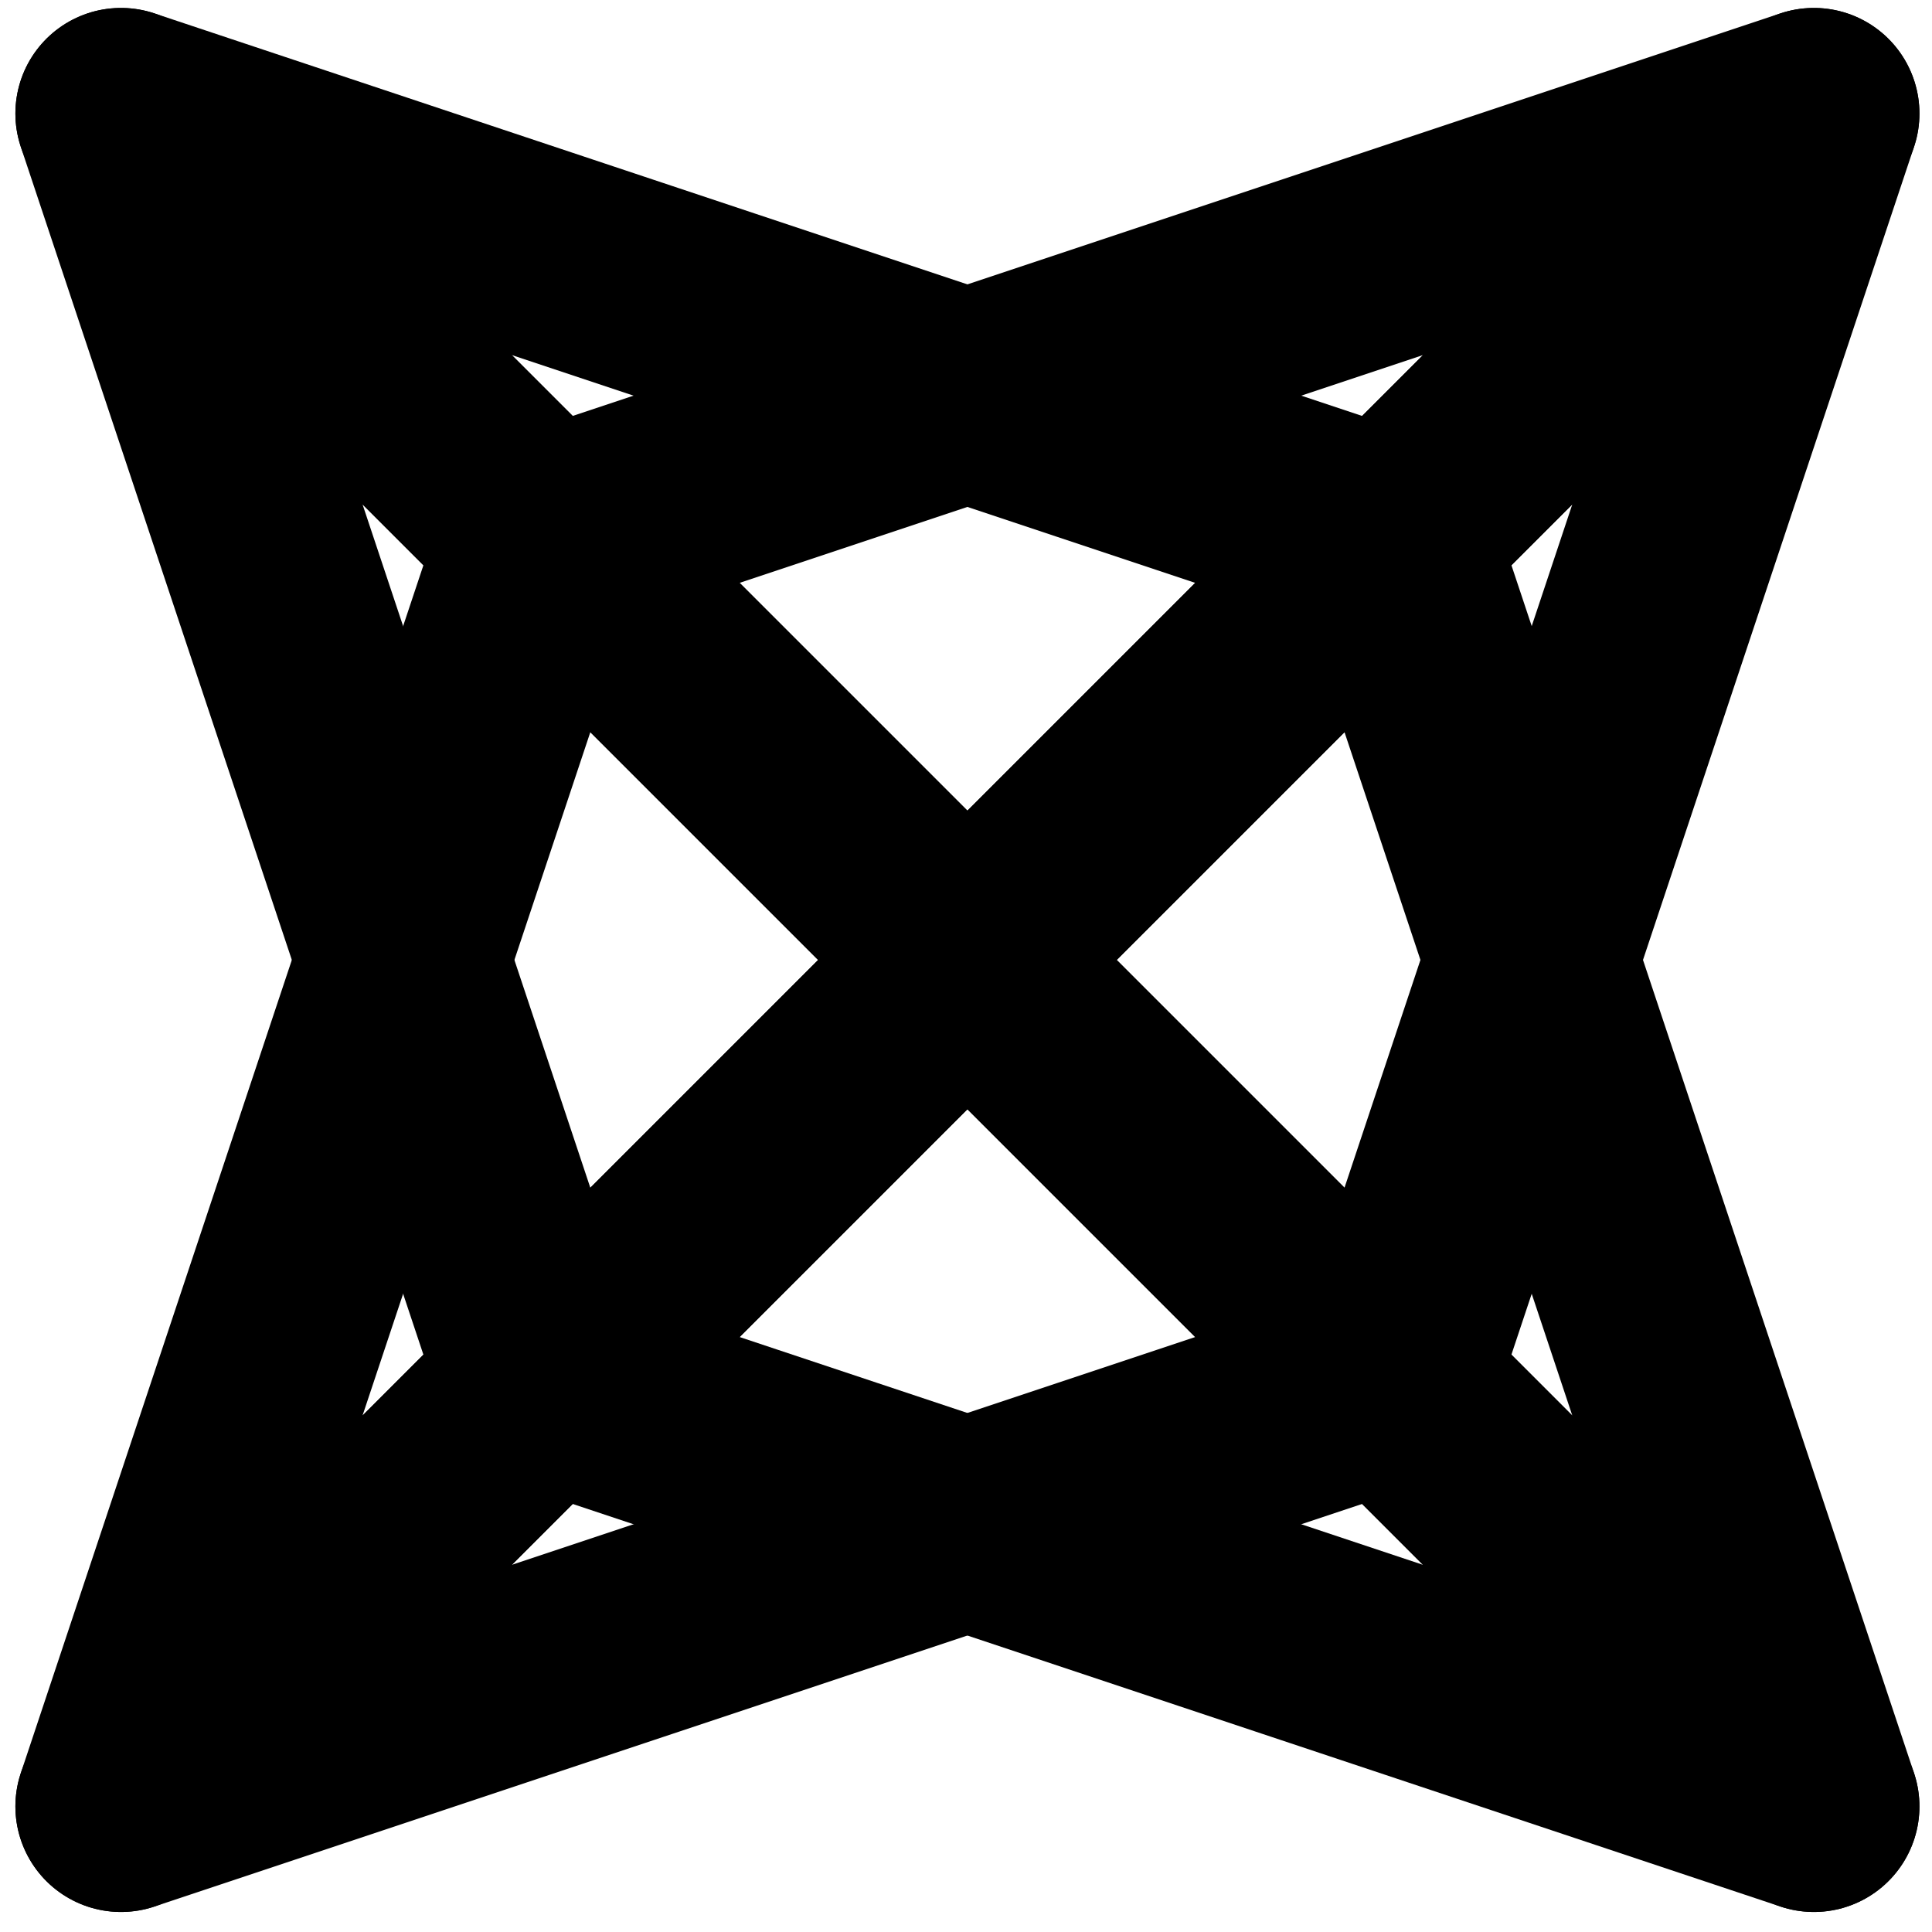
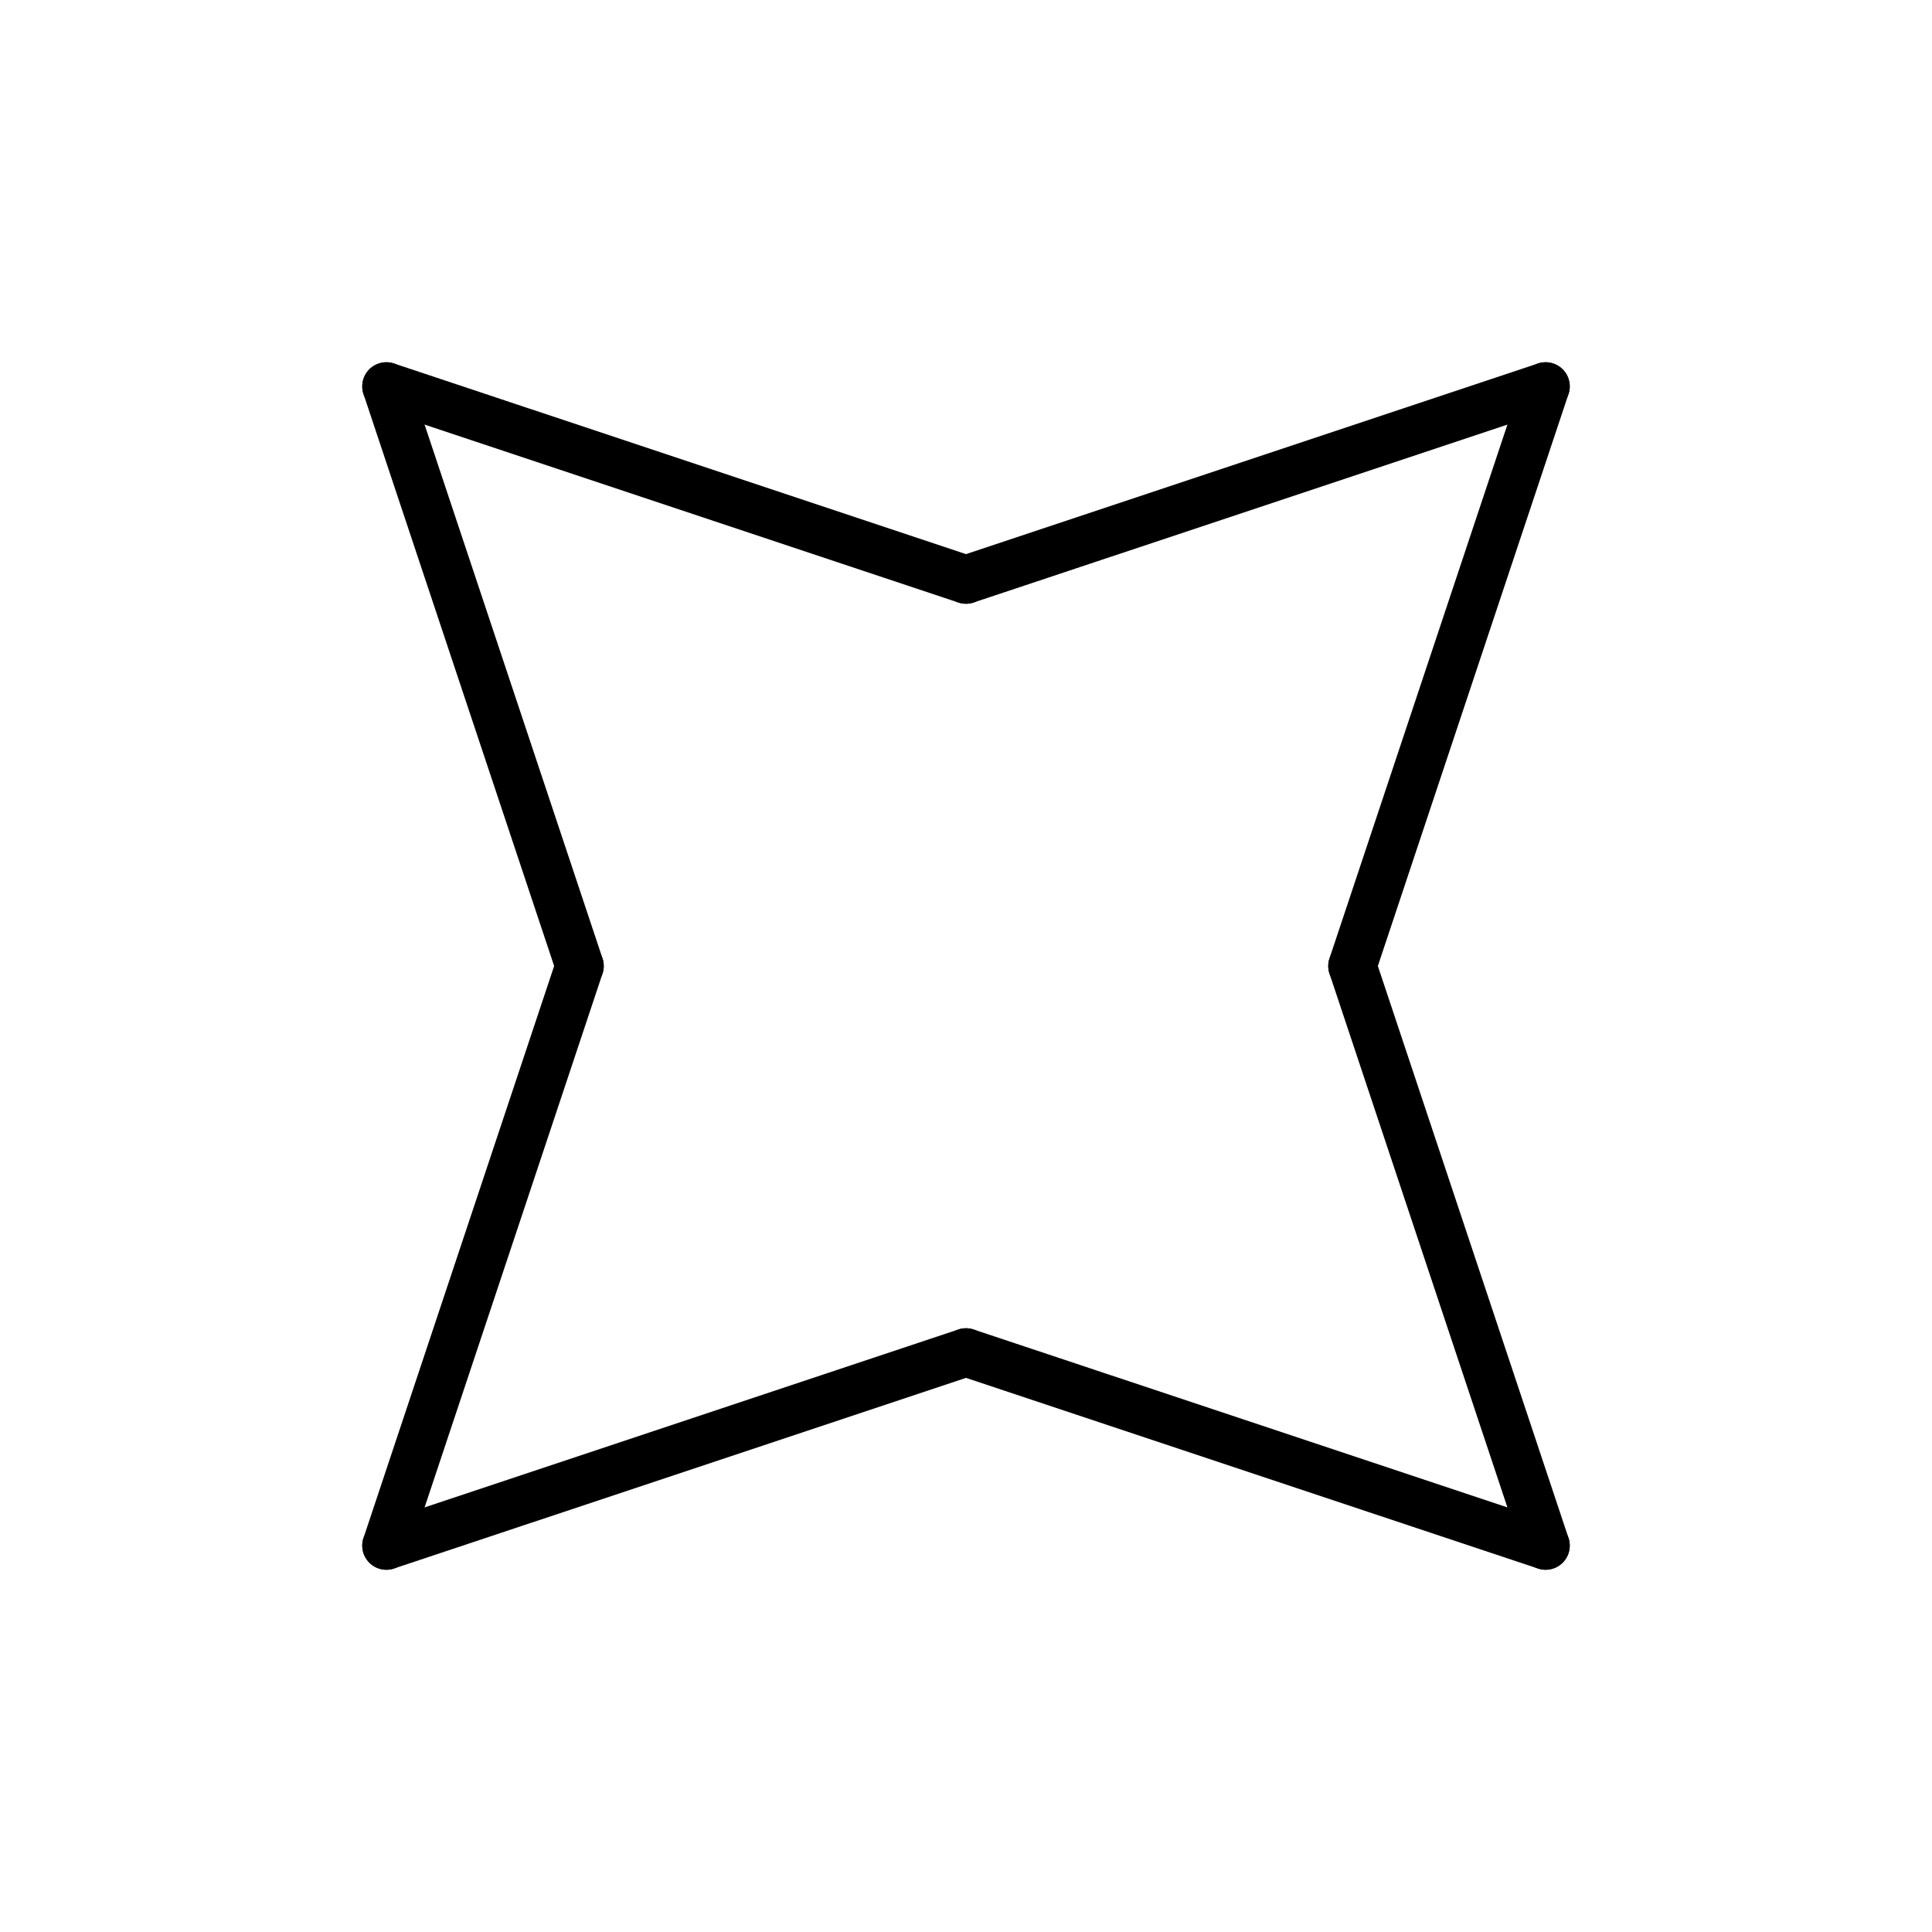
- <svg xmlns="http://www.w3.org/2000/svg" width="122" height="122" overflow="hidden">
-   <defs>
-     <clipPath id="clip0">
-       <rect x="144" y="472" width="122" height="122" />
-     </clipPath>
-   </defs>
-   <g clip-path="url(#clip0)" transform="translate(-144 -472)">
-     <path d="M151.639 479.168 231.815 505.893 258.54 586.069Z" stroke="#000000" stroke-width="13.333" stroke-linecap="round" stroke-linejoin="round" stroke-miterlimit="10" fill="none" fill-rule="evenodd" />
-     <path d="M258.54 586.069 178.364 559.344 151.639 479.168Z" stroke="#000000" stroke-width="13.333" stroke-linecap="round" stroke-linejoin="round" stroke-miterlimit="10" fill="none" fill-rule="evenodd" />
-     <path d="M258.54 479.168 231.814 559.343 151.639 586.069Z" stroke="#000000" stroke-width="13.333" stroke-linecap="round" stroke-linejoin="round" stroke-miterlimit="10" fill="none" fill-rule="evenodd" />
-     <path d="M151.639 586.069 178.364 505.893 258.54 479.168Z" stroke="#000000" stroke-width="13.333" stroke-linecap="round" stroke-linejoin="round" stroke-miterlimit="10" fill="none" fill-rule="evenodd" />
+ <svg xmlns="http://www.w3.org/2000/svg" width="600" height="600">
+   <g stroke-linecap="round" stroke-width="15" stroke-linejoin="round" stroke="#000000">
+     <line x1="300" y1="180" x2="120" y2="120" />
+     <line x1="120" y1="120" x2="180" y2="300" />
+     <line x1="180" y1="300" x2="120" y2="480" />
+     <line x1="120" y1="480" x2="300" y2="420" />
+     <line x1="300" y1="420" x2="480" y2="480" />
+     <line x1="480" y1="480" x2="420" y2="300" />
+     <line x1="420" y1="300" x2="480" y2="120" />
+     <line x1="480" y1="120" x2="300" y2="180" />
  </g>
</svg>
